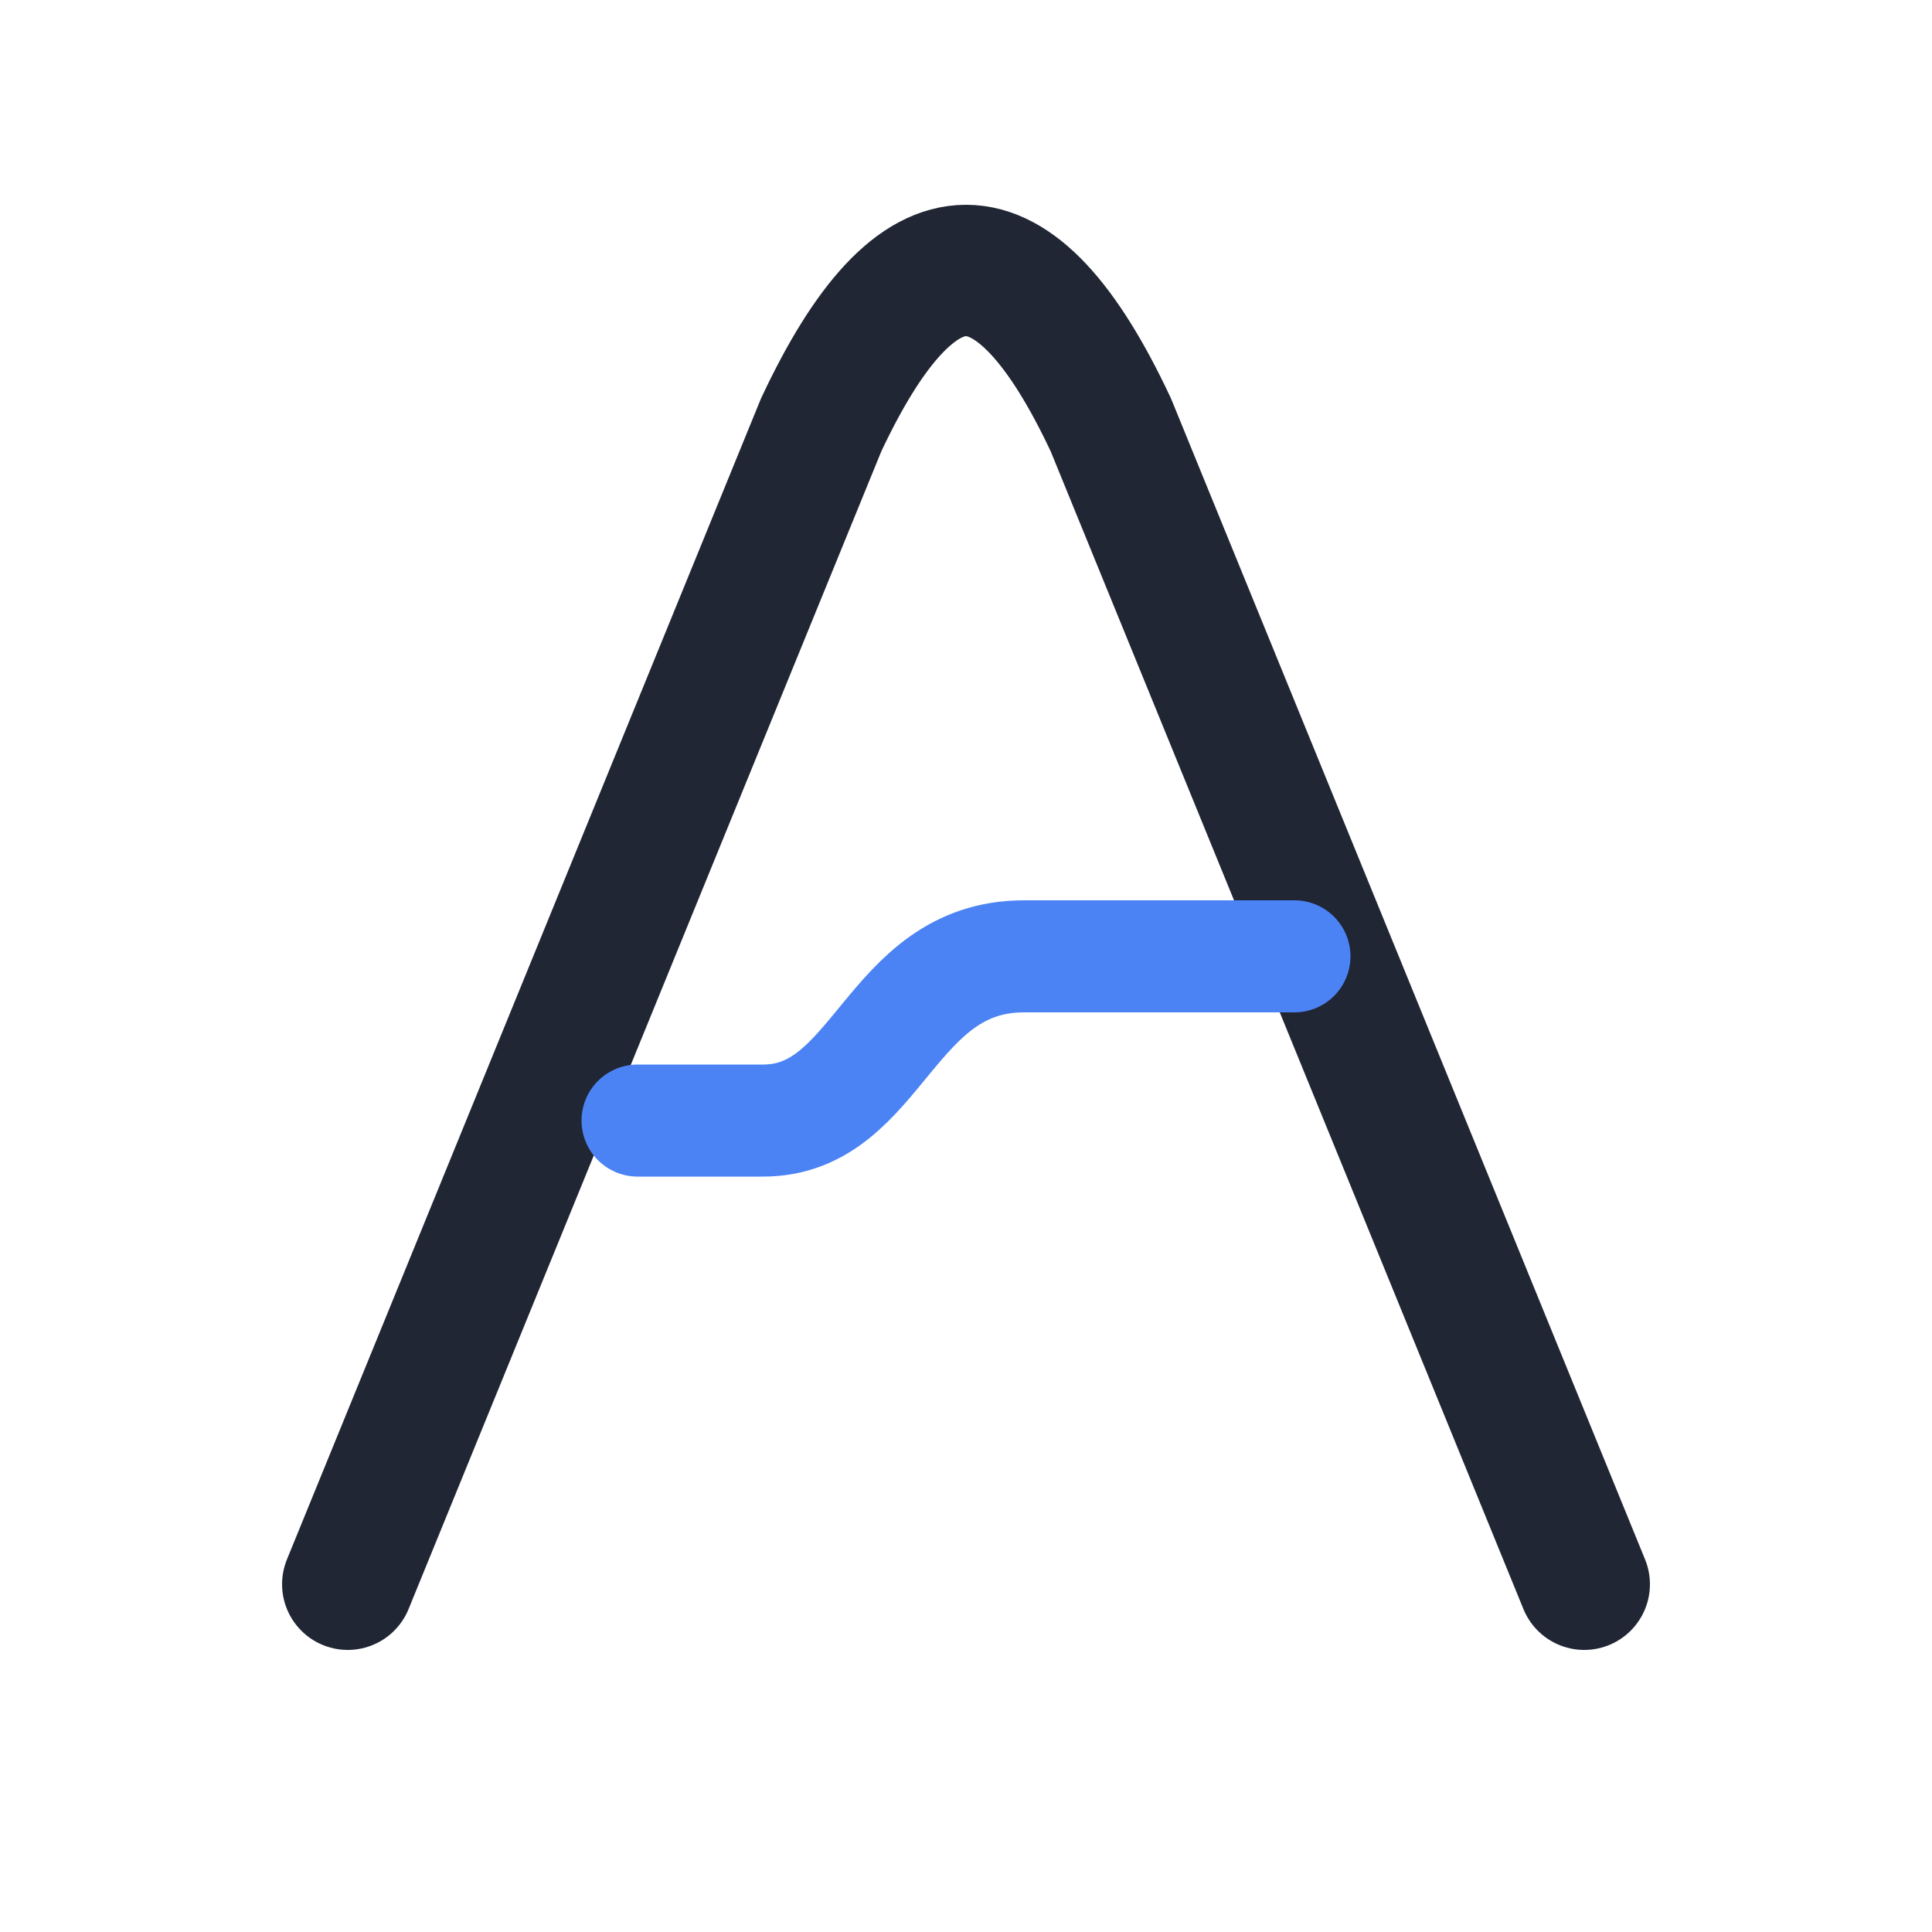
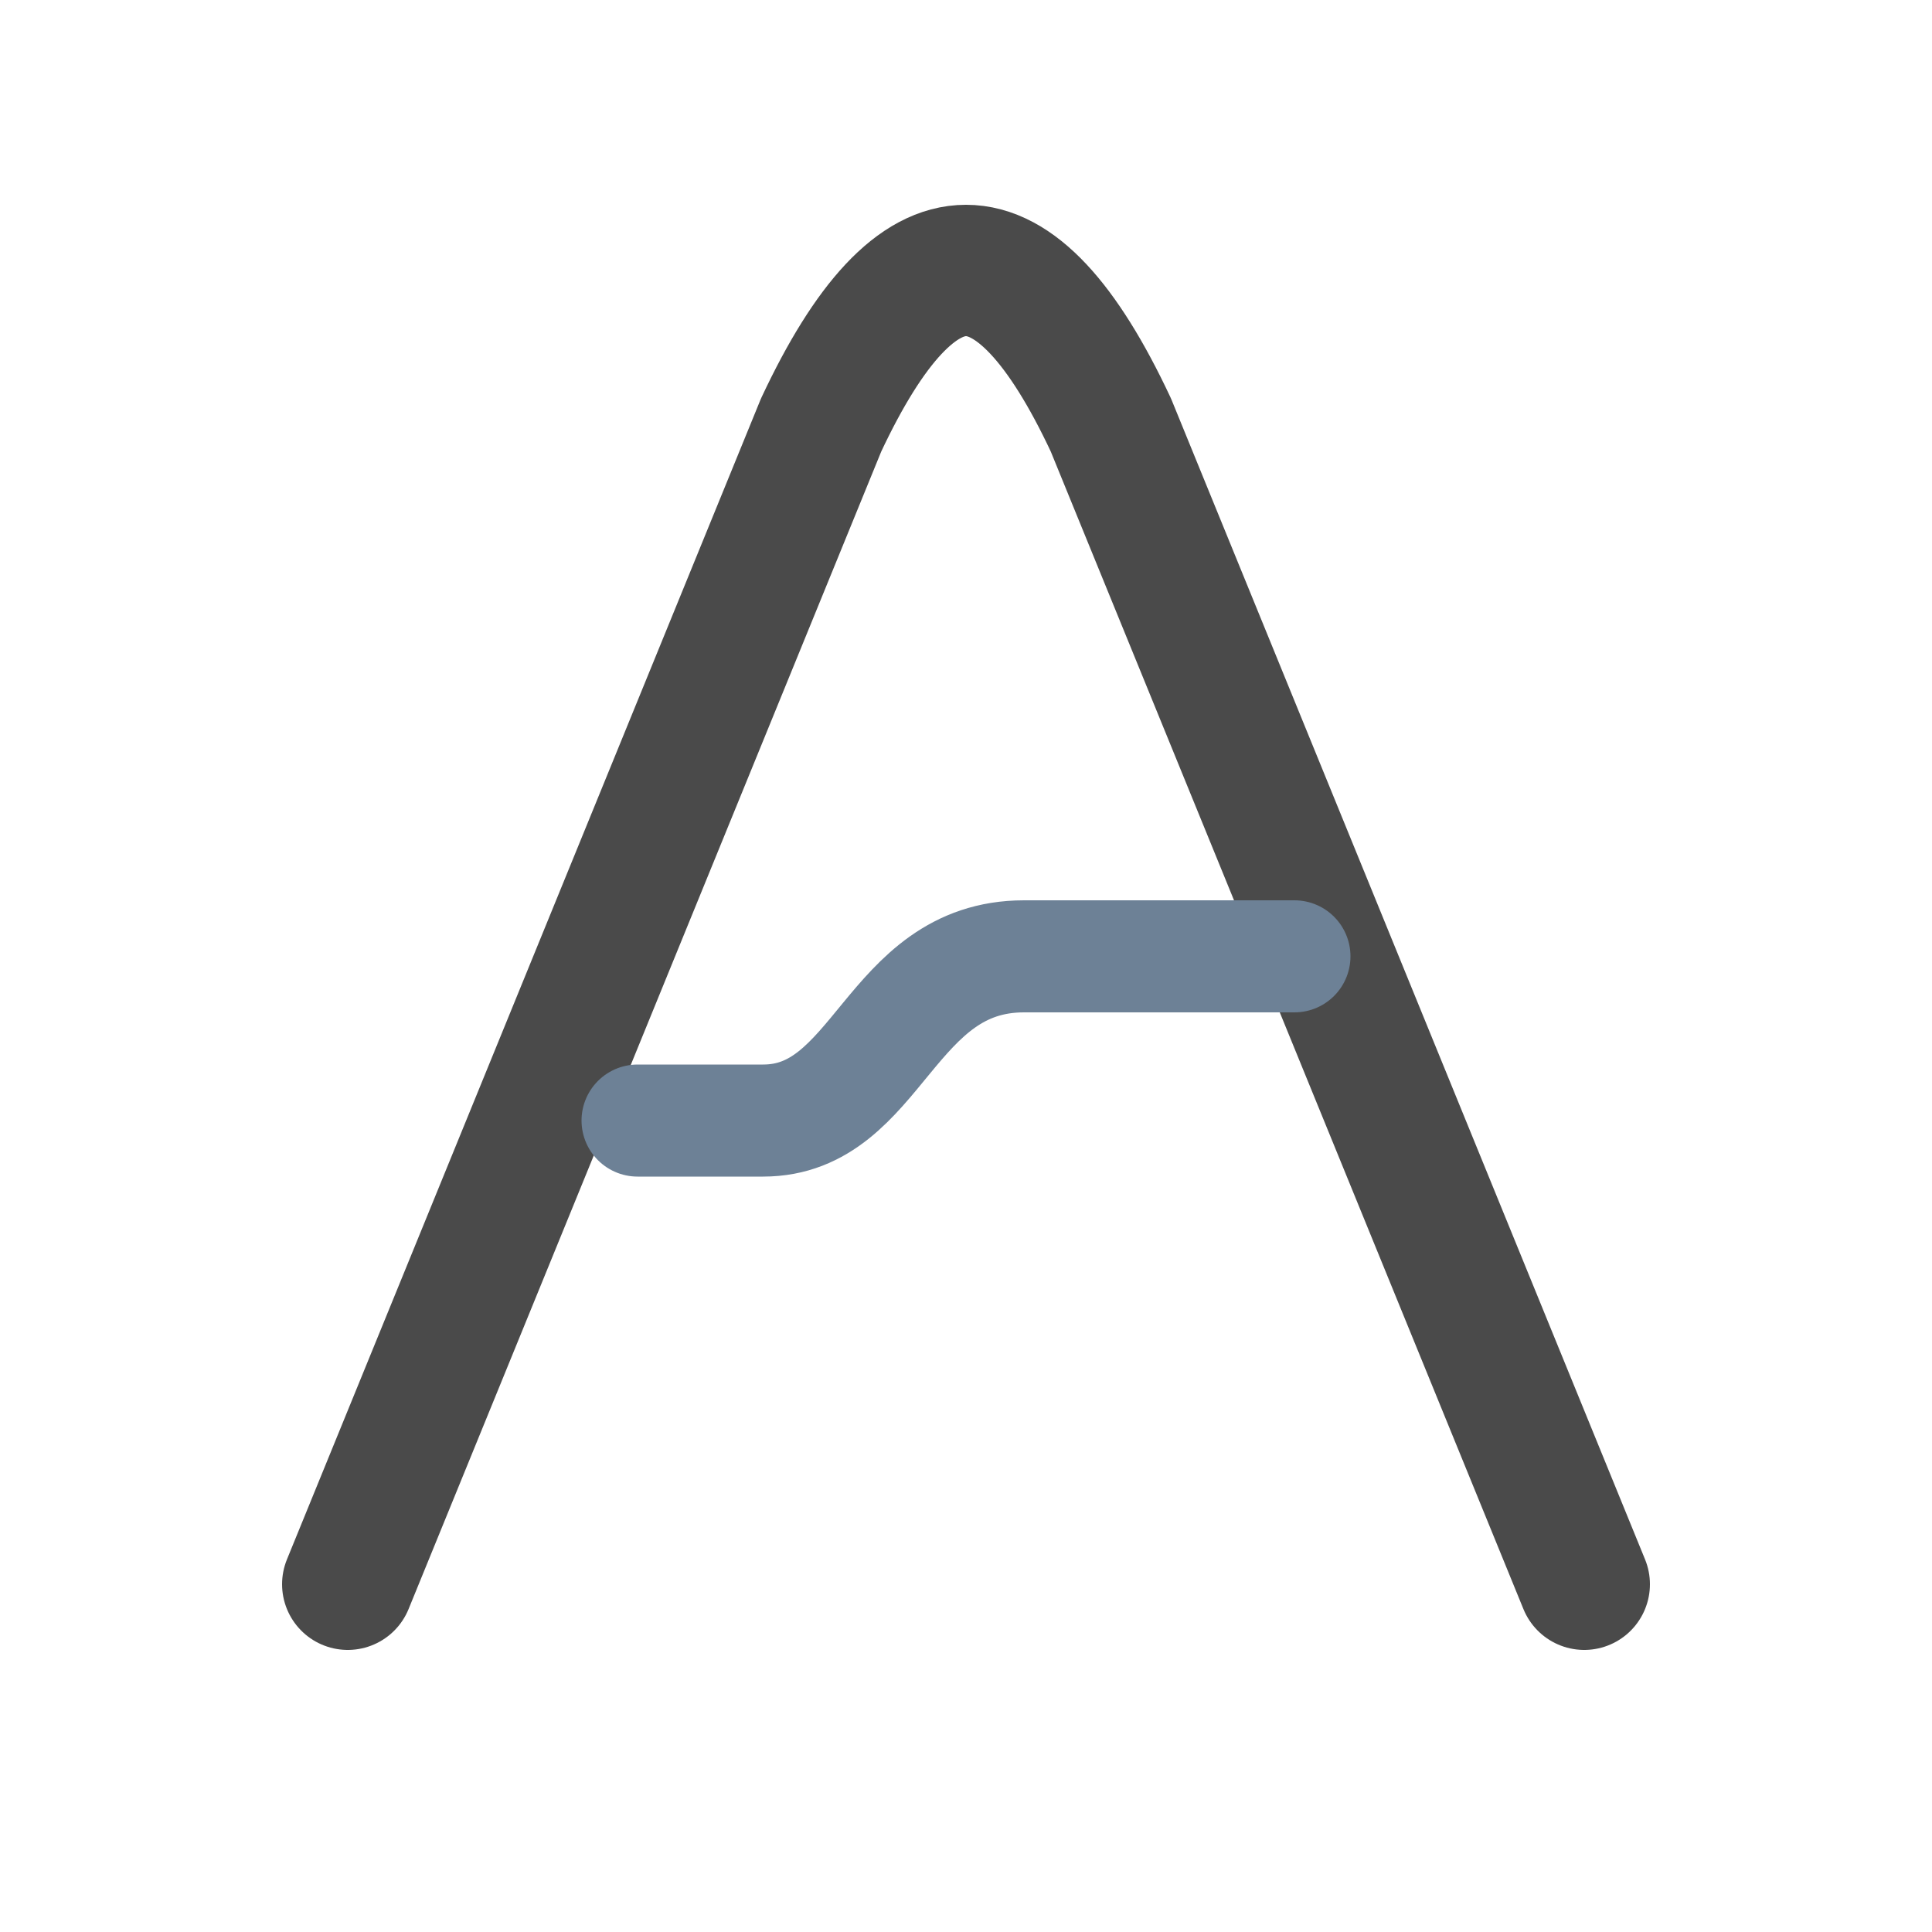
<svg xmlns="http://www.w3.org/2000/svg" viewBox="0 0 100 100" fill="none" role="img" aria-label="ActivationLab A 곡선 로고">
-   <path d="M18 82 L42.5 22 Q50 6 57.5 22 L82 82" stroke="#202633" stroke-width="6.8" stroke-linecap="round" stroke-linejoin="round" />
-   <path d="M33 58 H39.5 C45.5 58 46 49.5 53 49.5 H67" stroke="#4B83F5" stroke-width="5.8" stroke-linecap="round" stroke-linejoin="round" />
+   <path d="M18 82 L42.5 22 Q50 6 57.5 22 L82 82" stroke="#4A4A4A" stroke-width="6.8" stroke-linecap="round" stroke-linejoin="round" />
+   <path d="M33 58 H39.5 C45.5 58 46 49.5 53 49.5 H67" stroke="#6D8196" stroke-width="5.8" stroke-linecap="round" stroke-linejoin="round" />
</svg>
